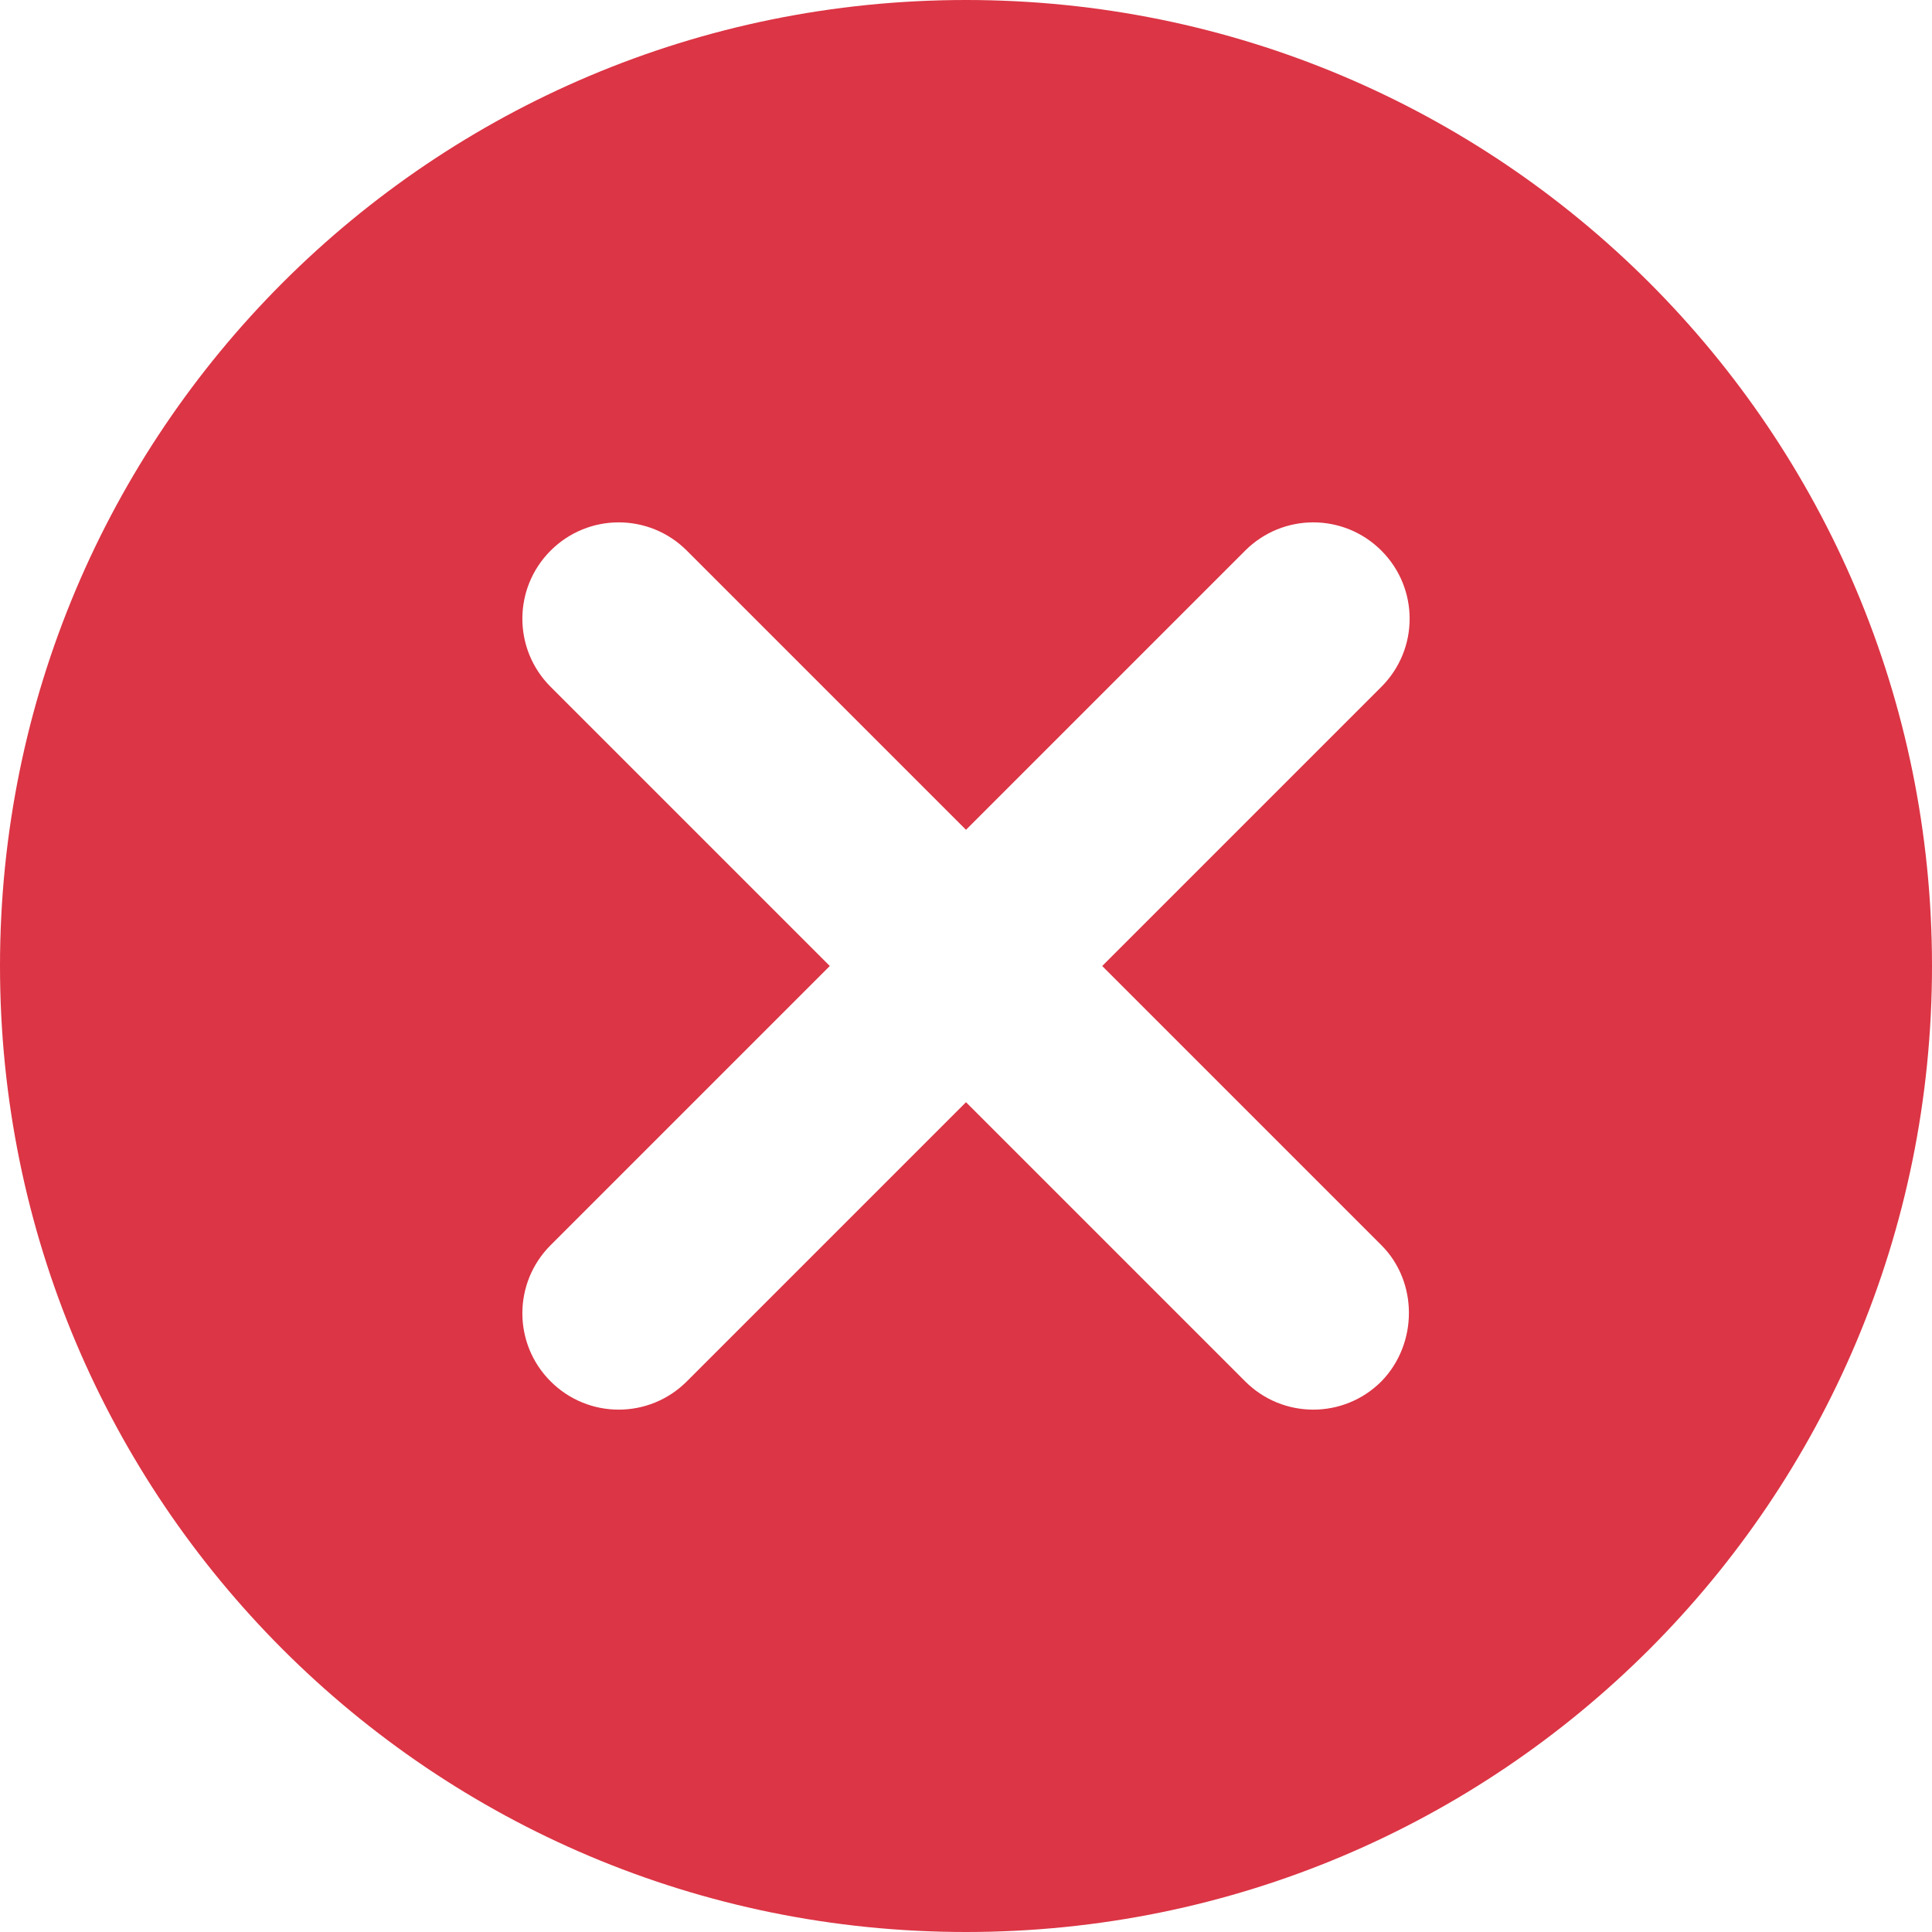
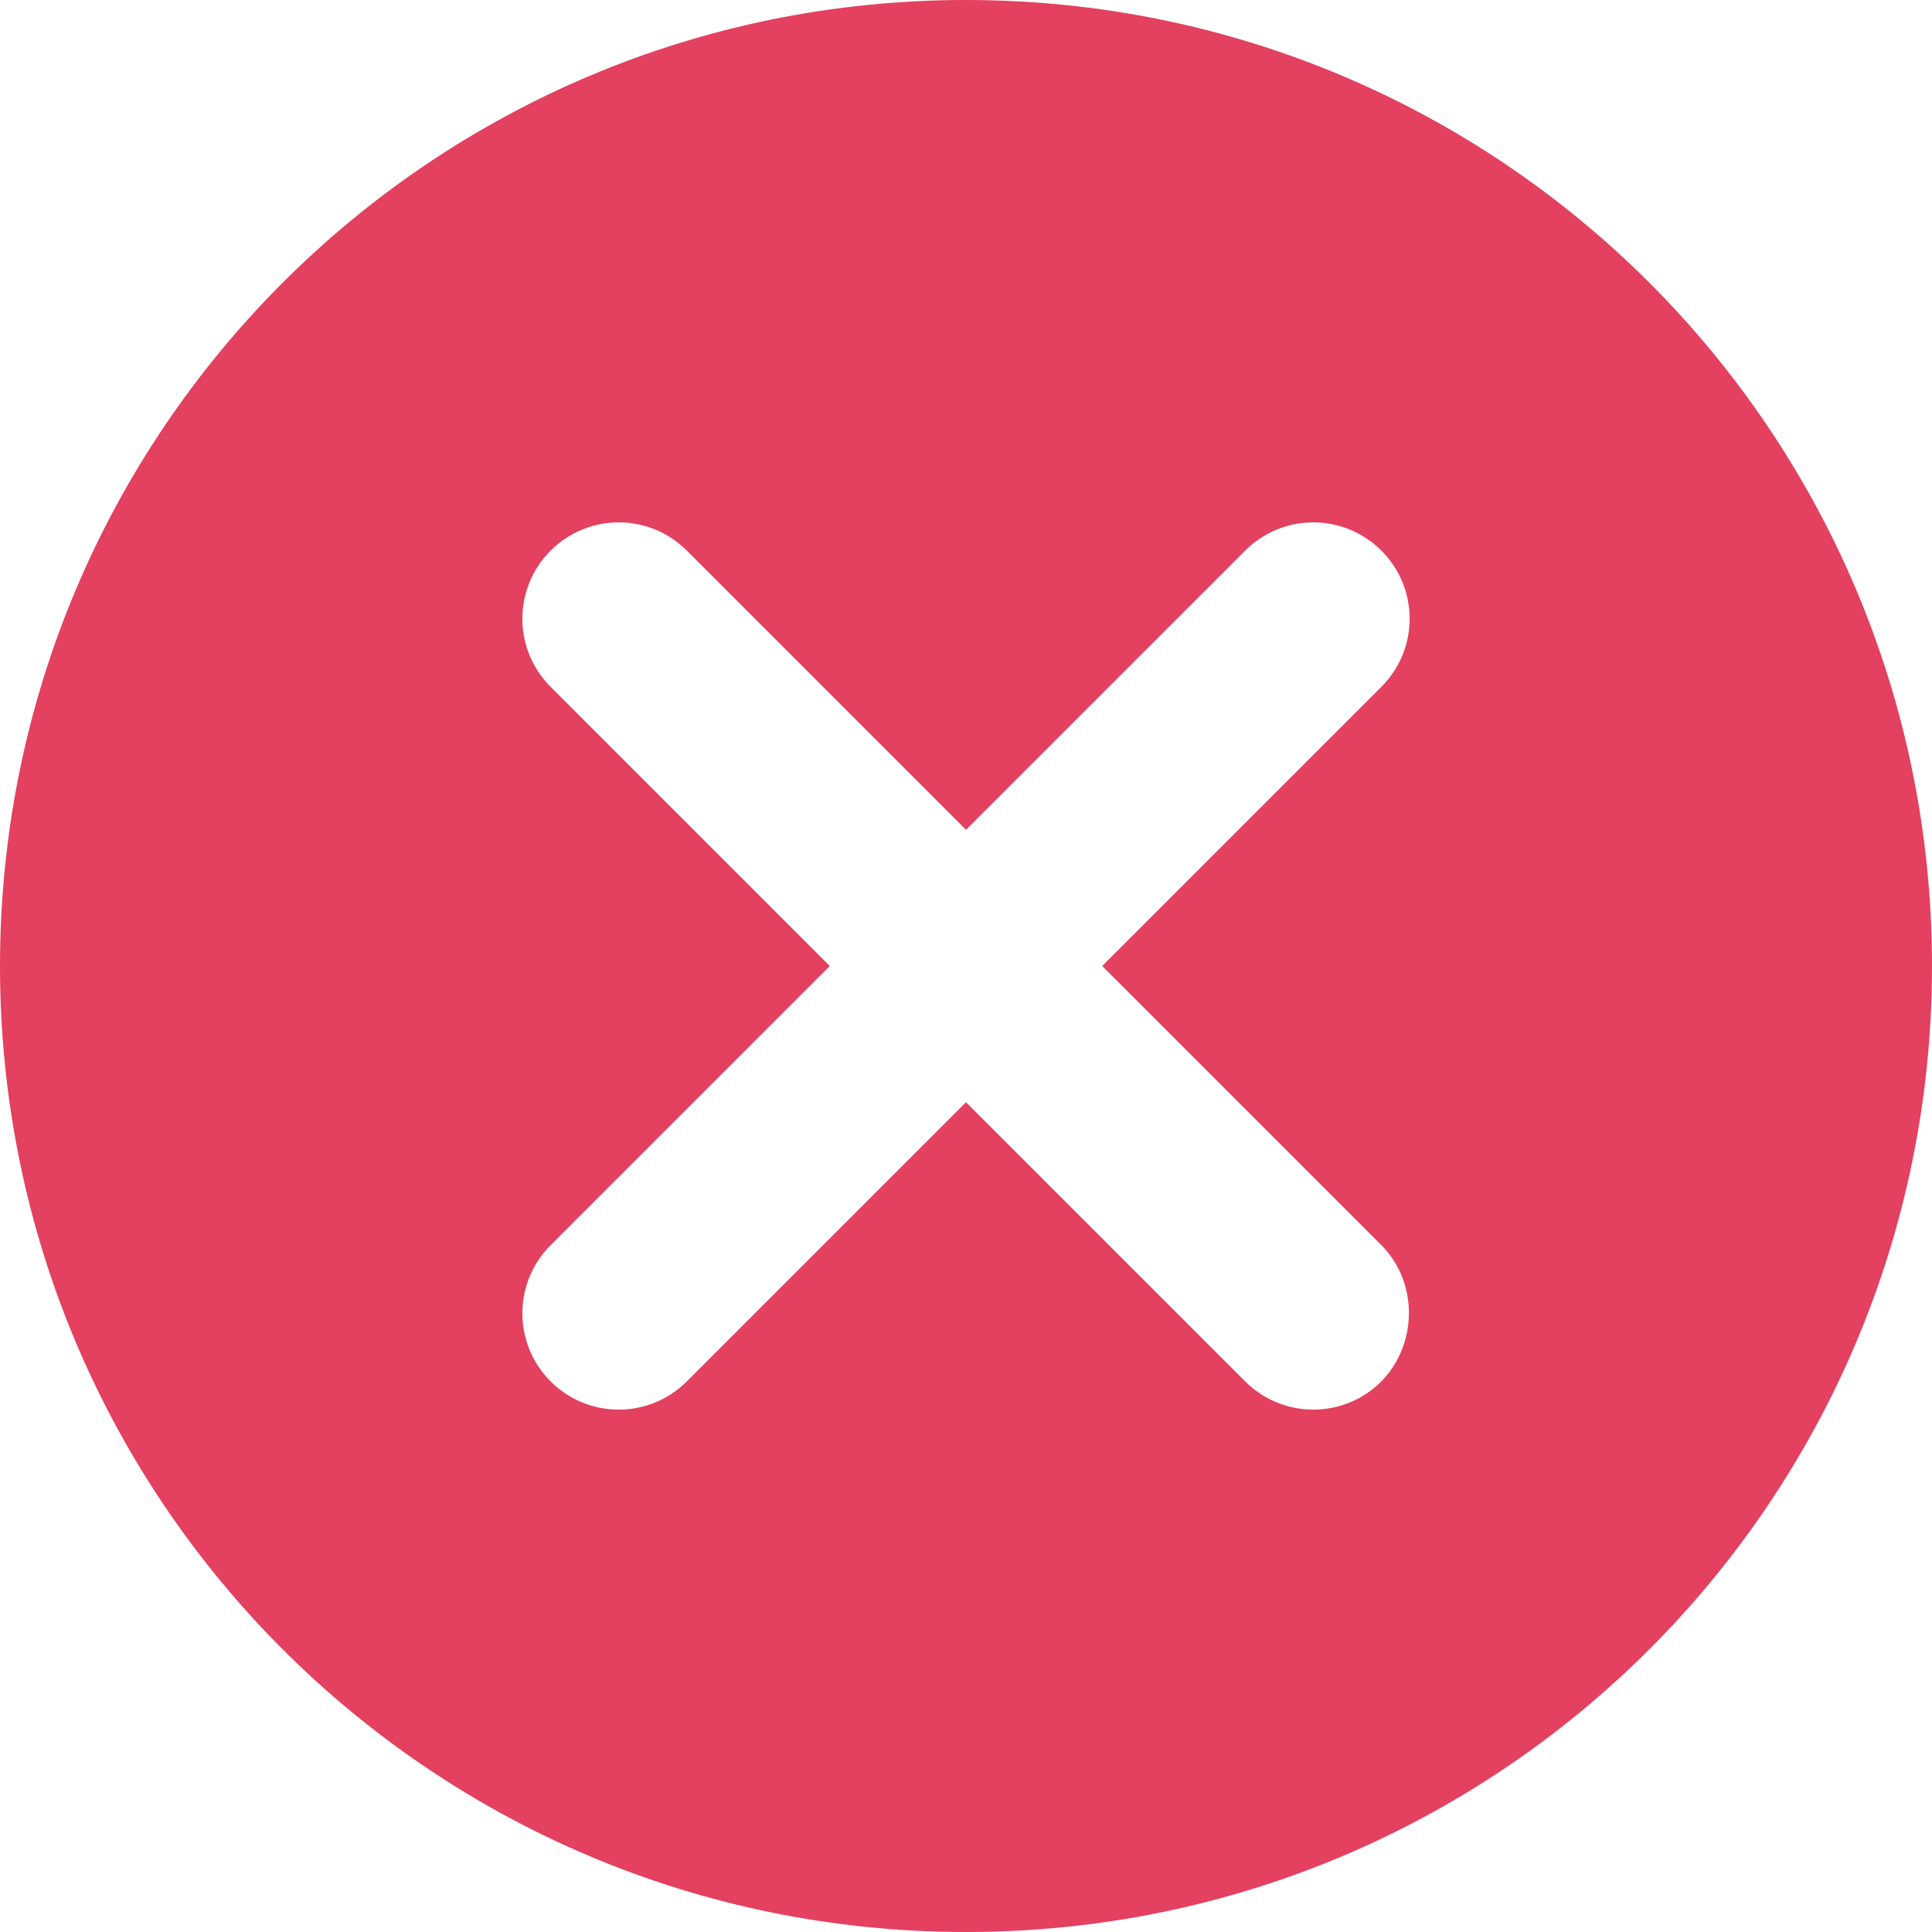
<svg xmlns="http://www.w3.org/2000/svg" width="20" height="20" viewBox="0 0 20 20" fill="none">
-   <path d="M10 0C4.47 0 0 4.47 0 10C0 15.53 4.47 20 10 20C15.53 20 20 15.53 20 10C20 4.47 15.53 0 10 0ZM14.3 14.3C13.91 14.69 13.28 14.69 12.89 14.3L10 11.41L7.11 14.3C6.72 14.69 6.09 14.69 5.7 14.3C5.31 13.91 5.31 13.28 5.7 12.89L8.59 10L5.7 7.11C5.31 6.72 5.31 6.09 5.7 5.7C6.09 5.31 6.72 5.31 7.11 5.7L10 8.59L12.89 5.7C13.28 5.31 13.91 5.31 14.3 5.7C14.69 6.09 14.69 6.72 14.3 7.11L11.41 10L14.3 12.89C14.68 13.27 14.68 13.91 14.3 14.3Z" fill="#DC3545" />
+   <path d="M10 0C4.47 0 0 4.47 0 10C0 15.53 4.47 20 10 20C15.53 20 20 15.53 20 10C20 4.47 15.53 0 10 0ZM14.3 14.3C13.91 14.69 13.28 14.69 12.89 14.3L10 11.41L7.11 14.3C6.72 14.69 6.09 14.69 5.7 14.3C5.31 13.91 5.31 13.28 5.7 12.89L8.59 10L5.7 7.11C5.31 6.72 5.31 6.09 5.7 5.7C6.09 5.31 6.72 5.31 7.11 5.7L10 8.59L12.89 5.7C13.28 5.31 13.91 5.31 14.3 5.7C14.69 6.09 14.69 6.72 14.3 7.11L11.41 10L14.3 12.89C14.68 13.27 14.68 13.91 14.3 14.3Z" fill="#E4405F" />
</svg>
